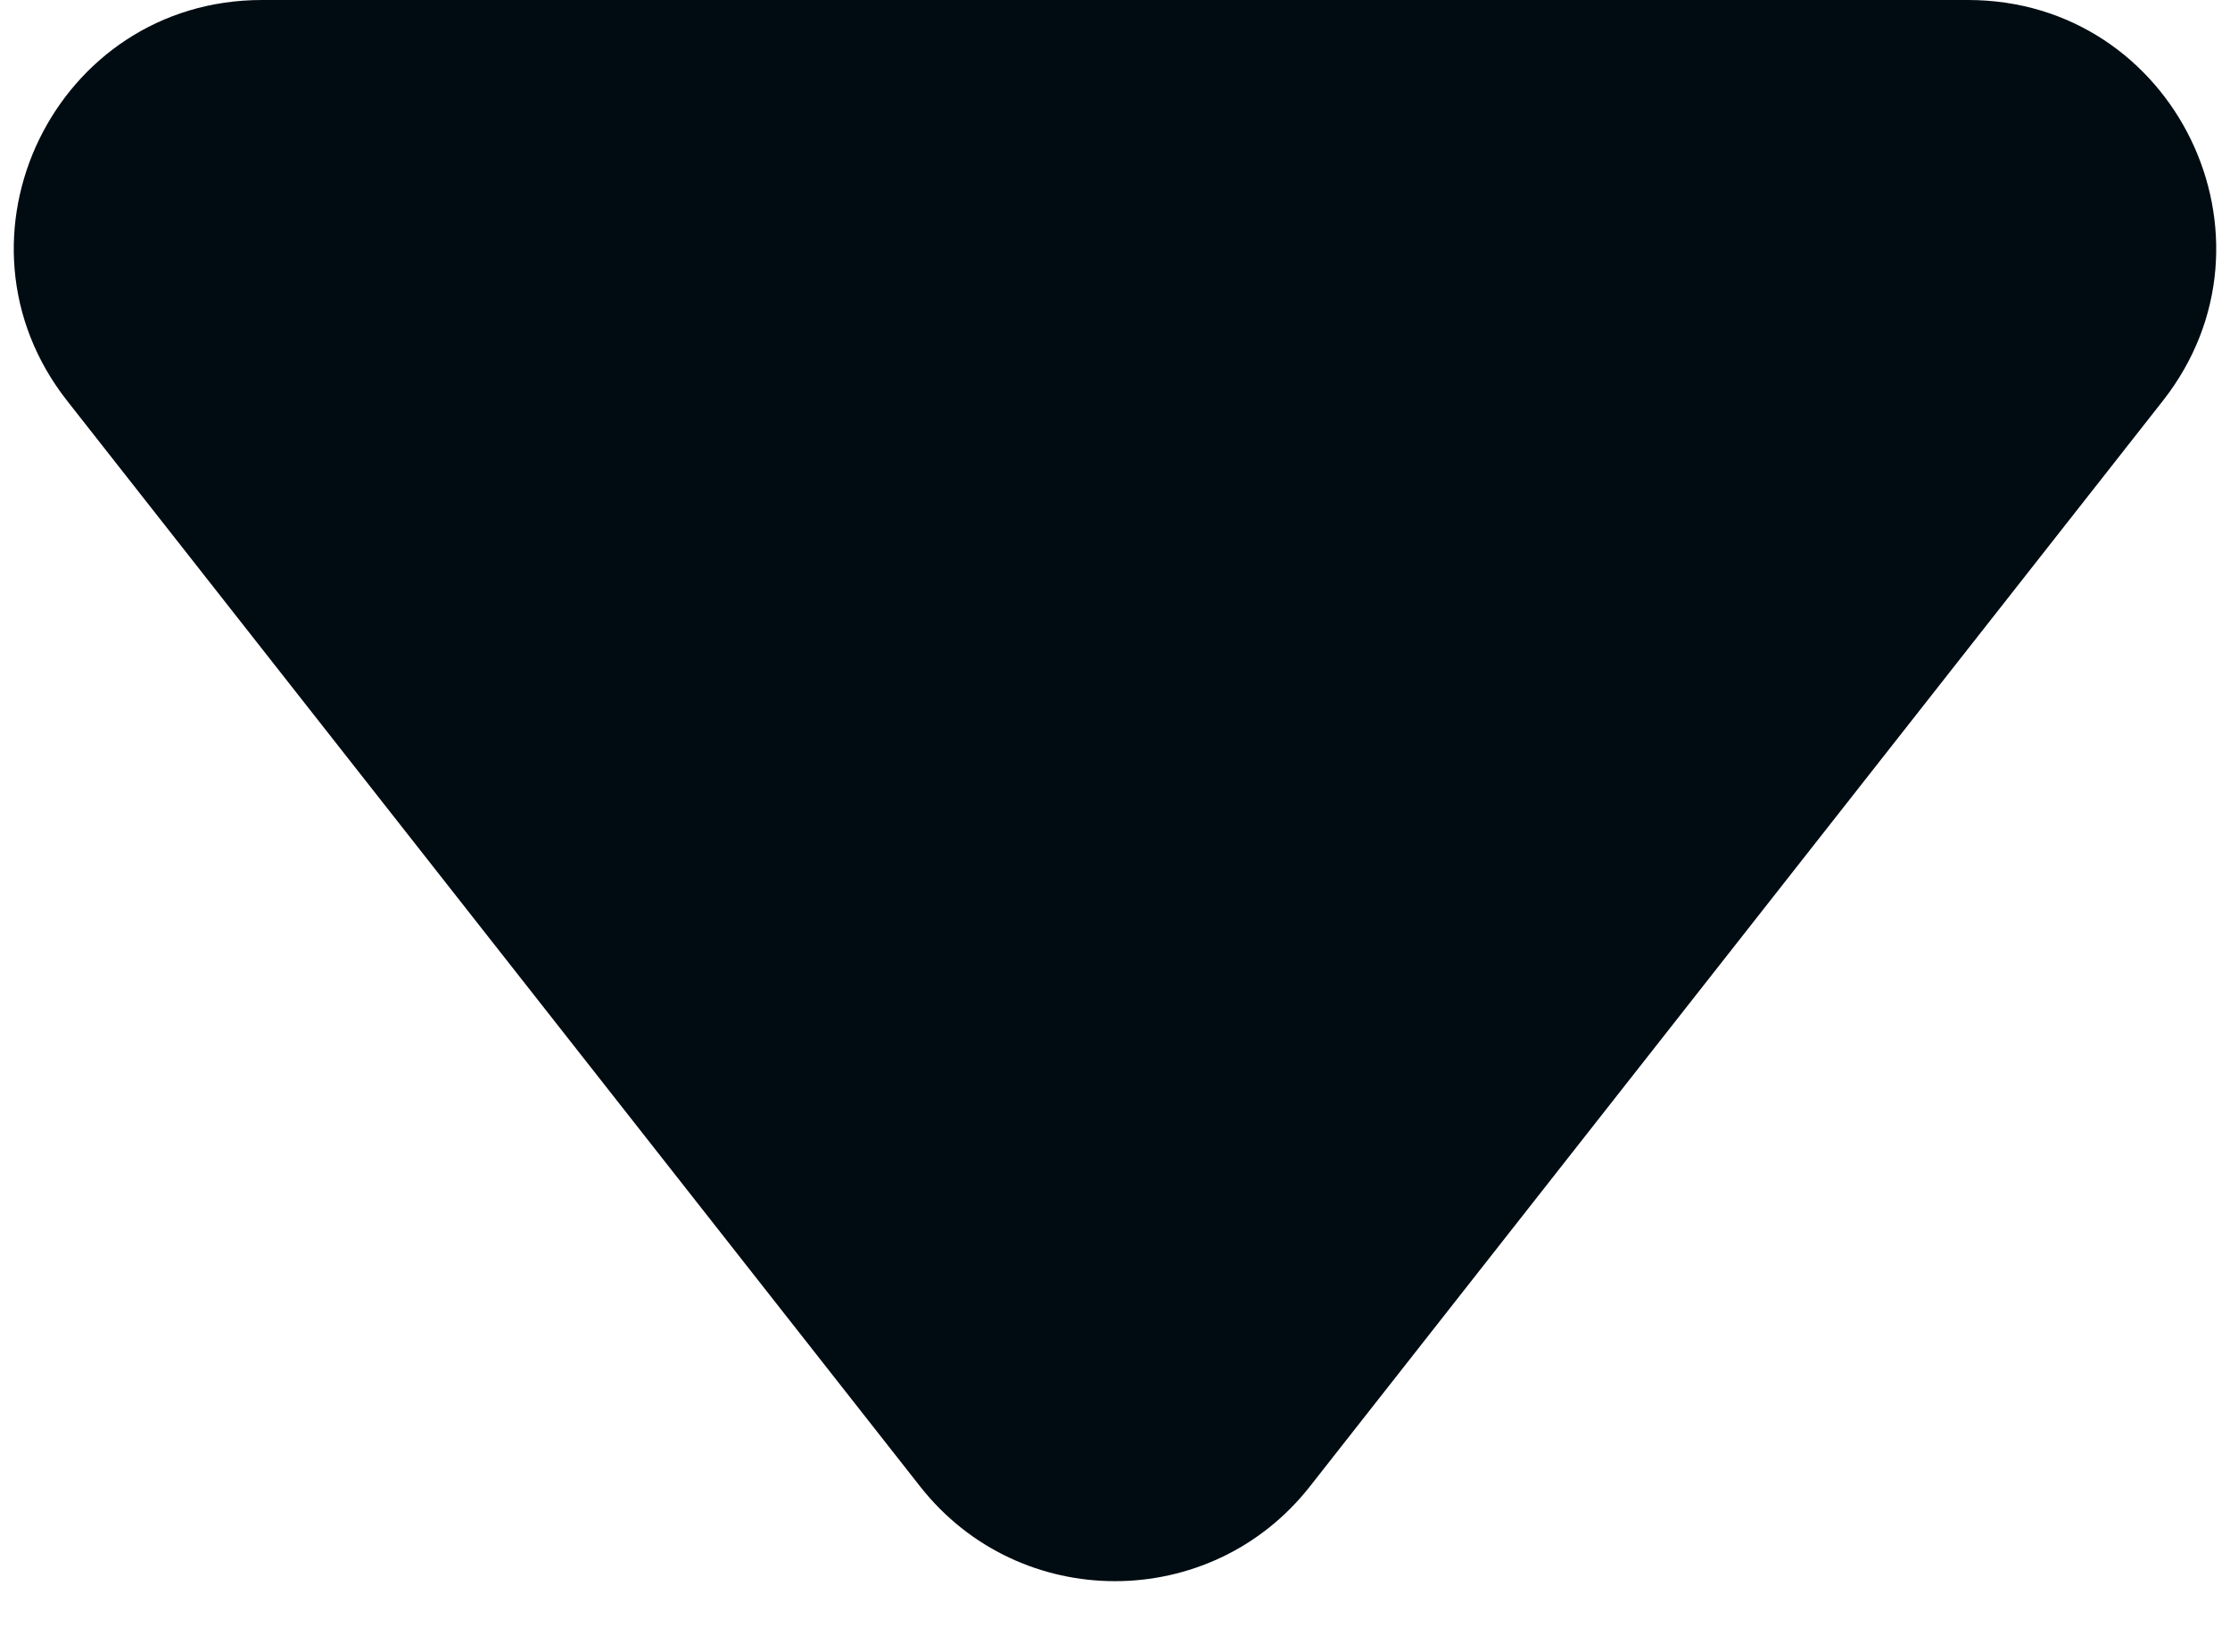
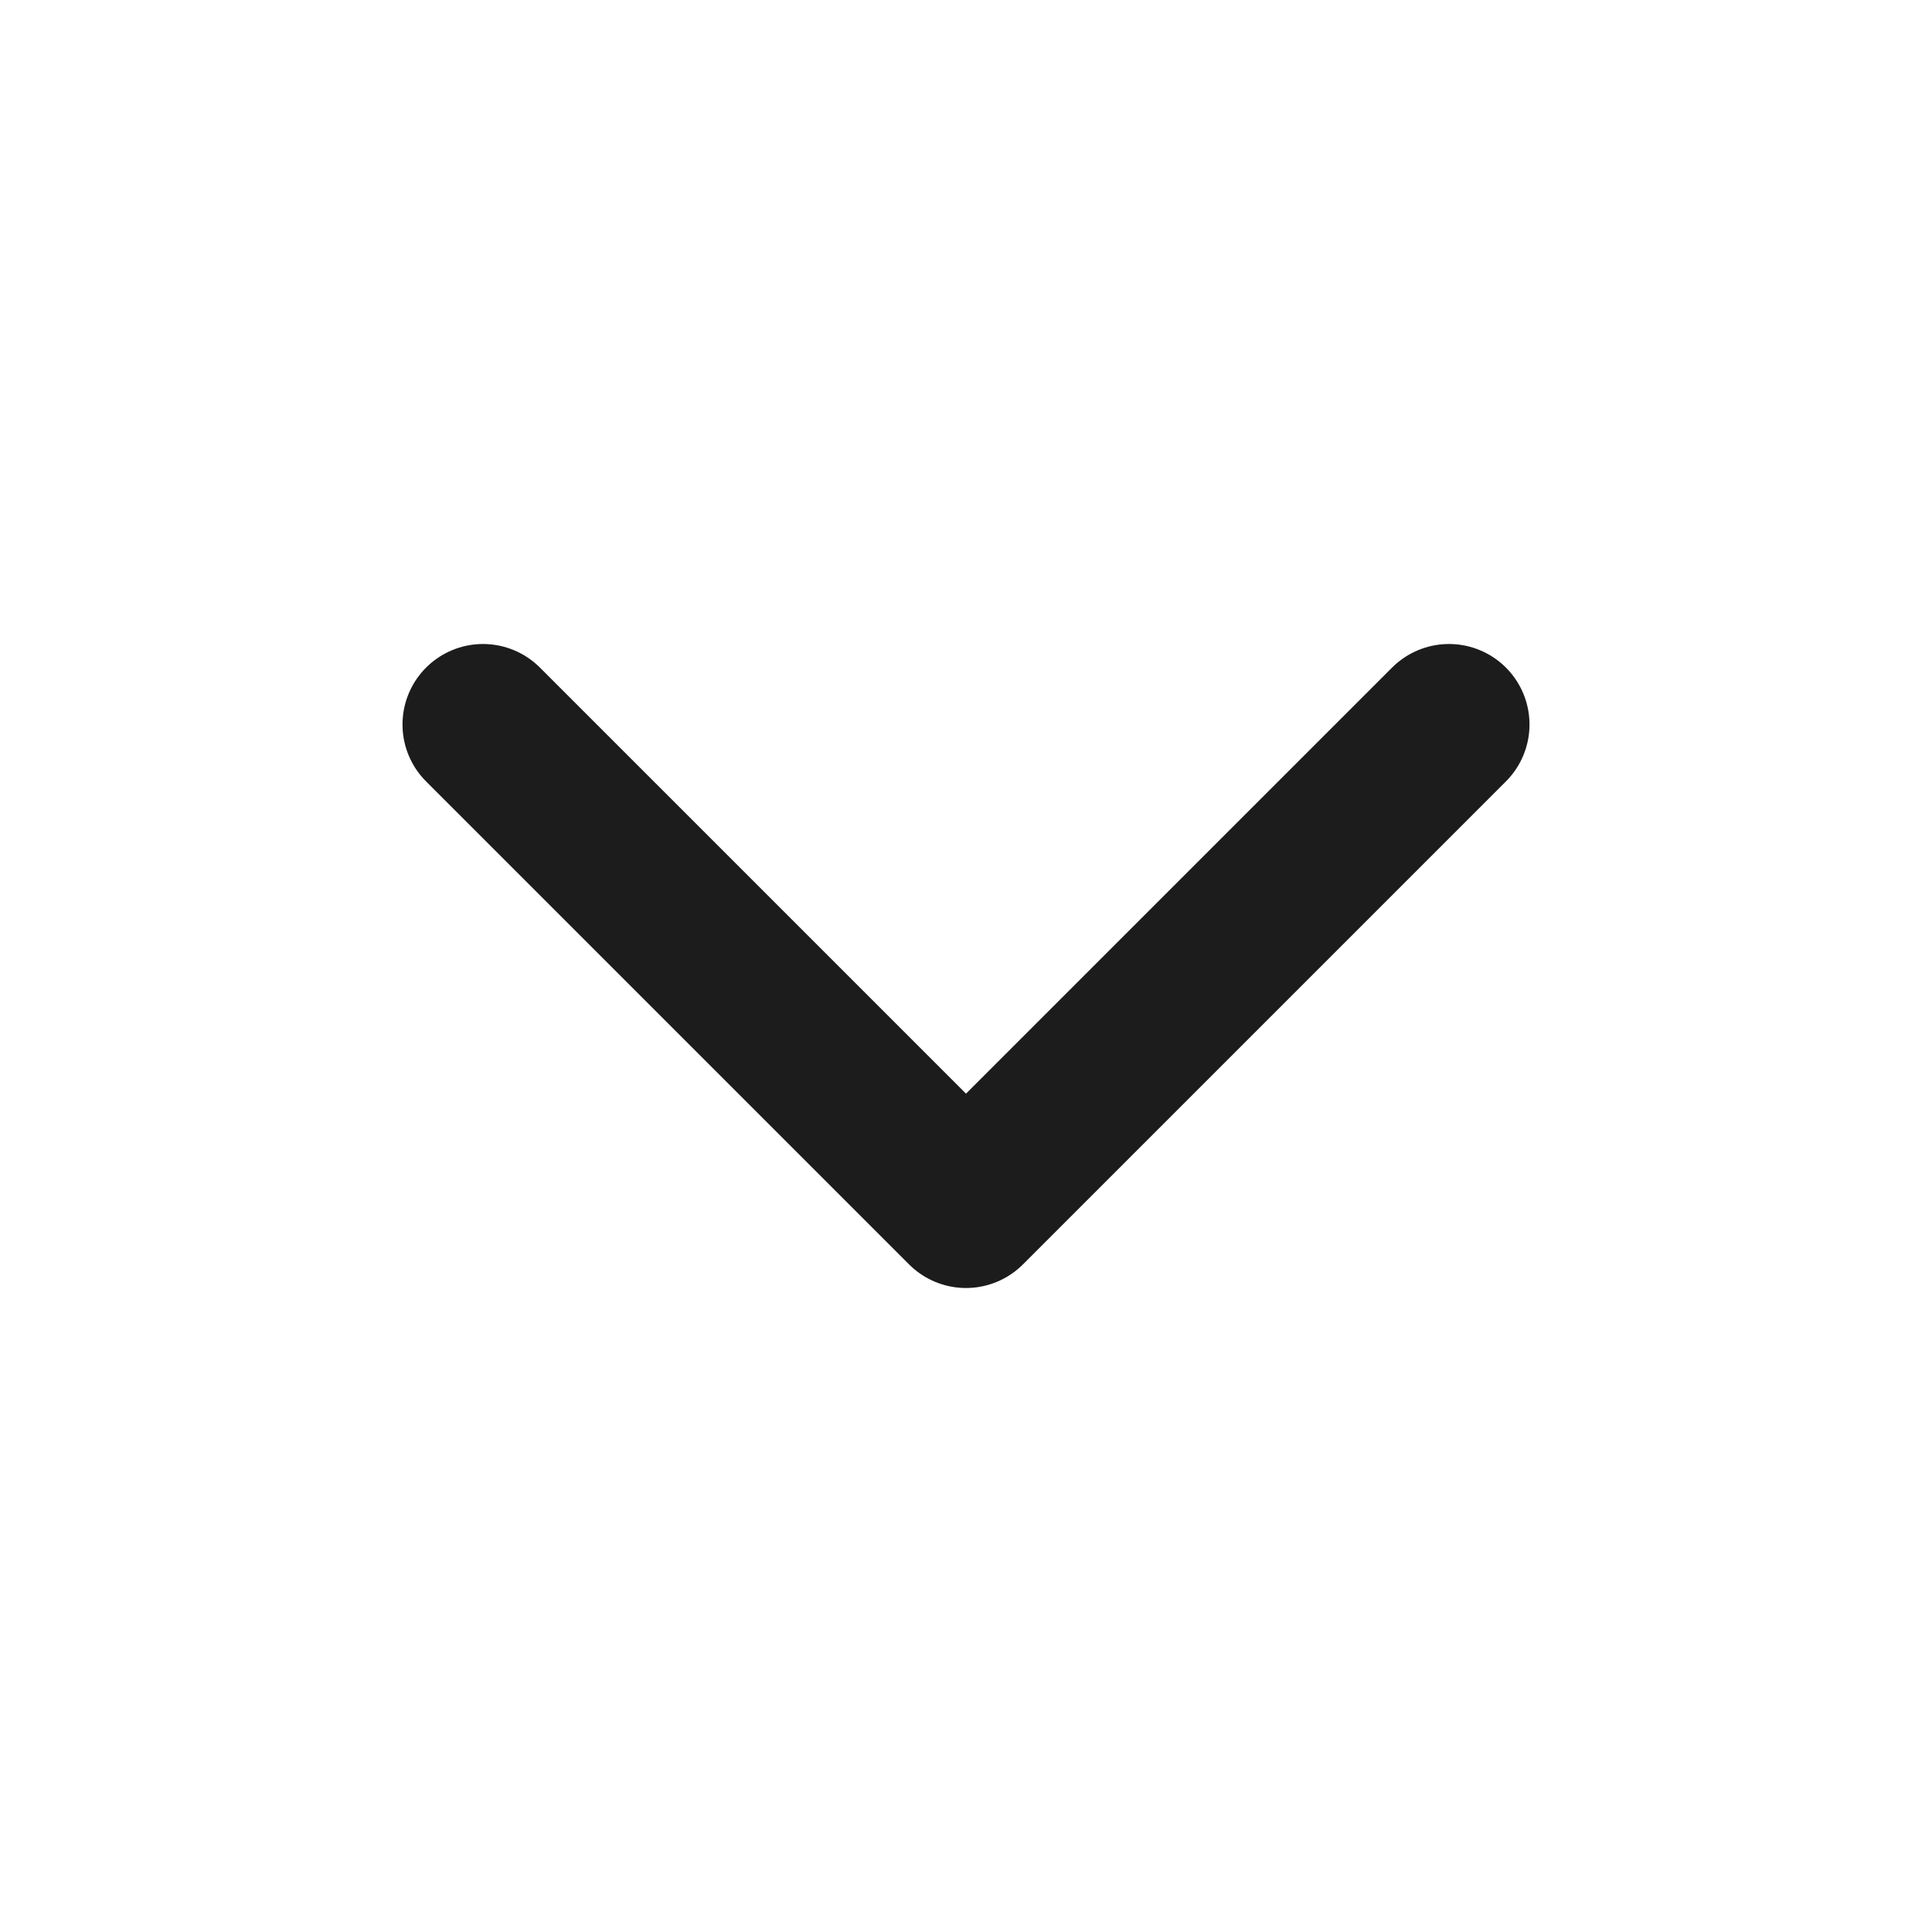
- <svg xmlns="http://www.w3.org/2000/svg" width="27" height="20" viewBox="0 0 27 20" fill="none">
-   <path d="M15.859 17.998C14.658 19.526 12.342 19.526 11.141 17.998L0.813 4.853C-0.733 2.885 0.669 1.81675e-06 3.172 2.0356e-06L23.828 3.84133e-06C26.331 4.06018e-06 27.733 2.885 26.187 4.853L15.859 17.998Z" fill="#000C12" />
+ <svg xmlns="http://www.w3.org/2000/svg" width="24" height="24" viewBox="0 0 24 24" fill="none">
+   <path d="M6 9L12 15L18 9" stroke="#1C1C1C" stroke-width="2" stroke-linecap="round" stroke-linejoin="round" />
</svg>
